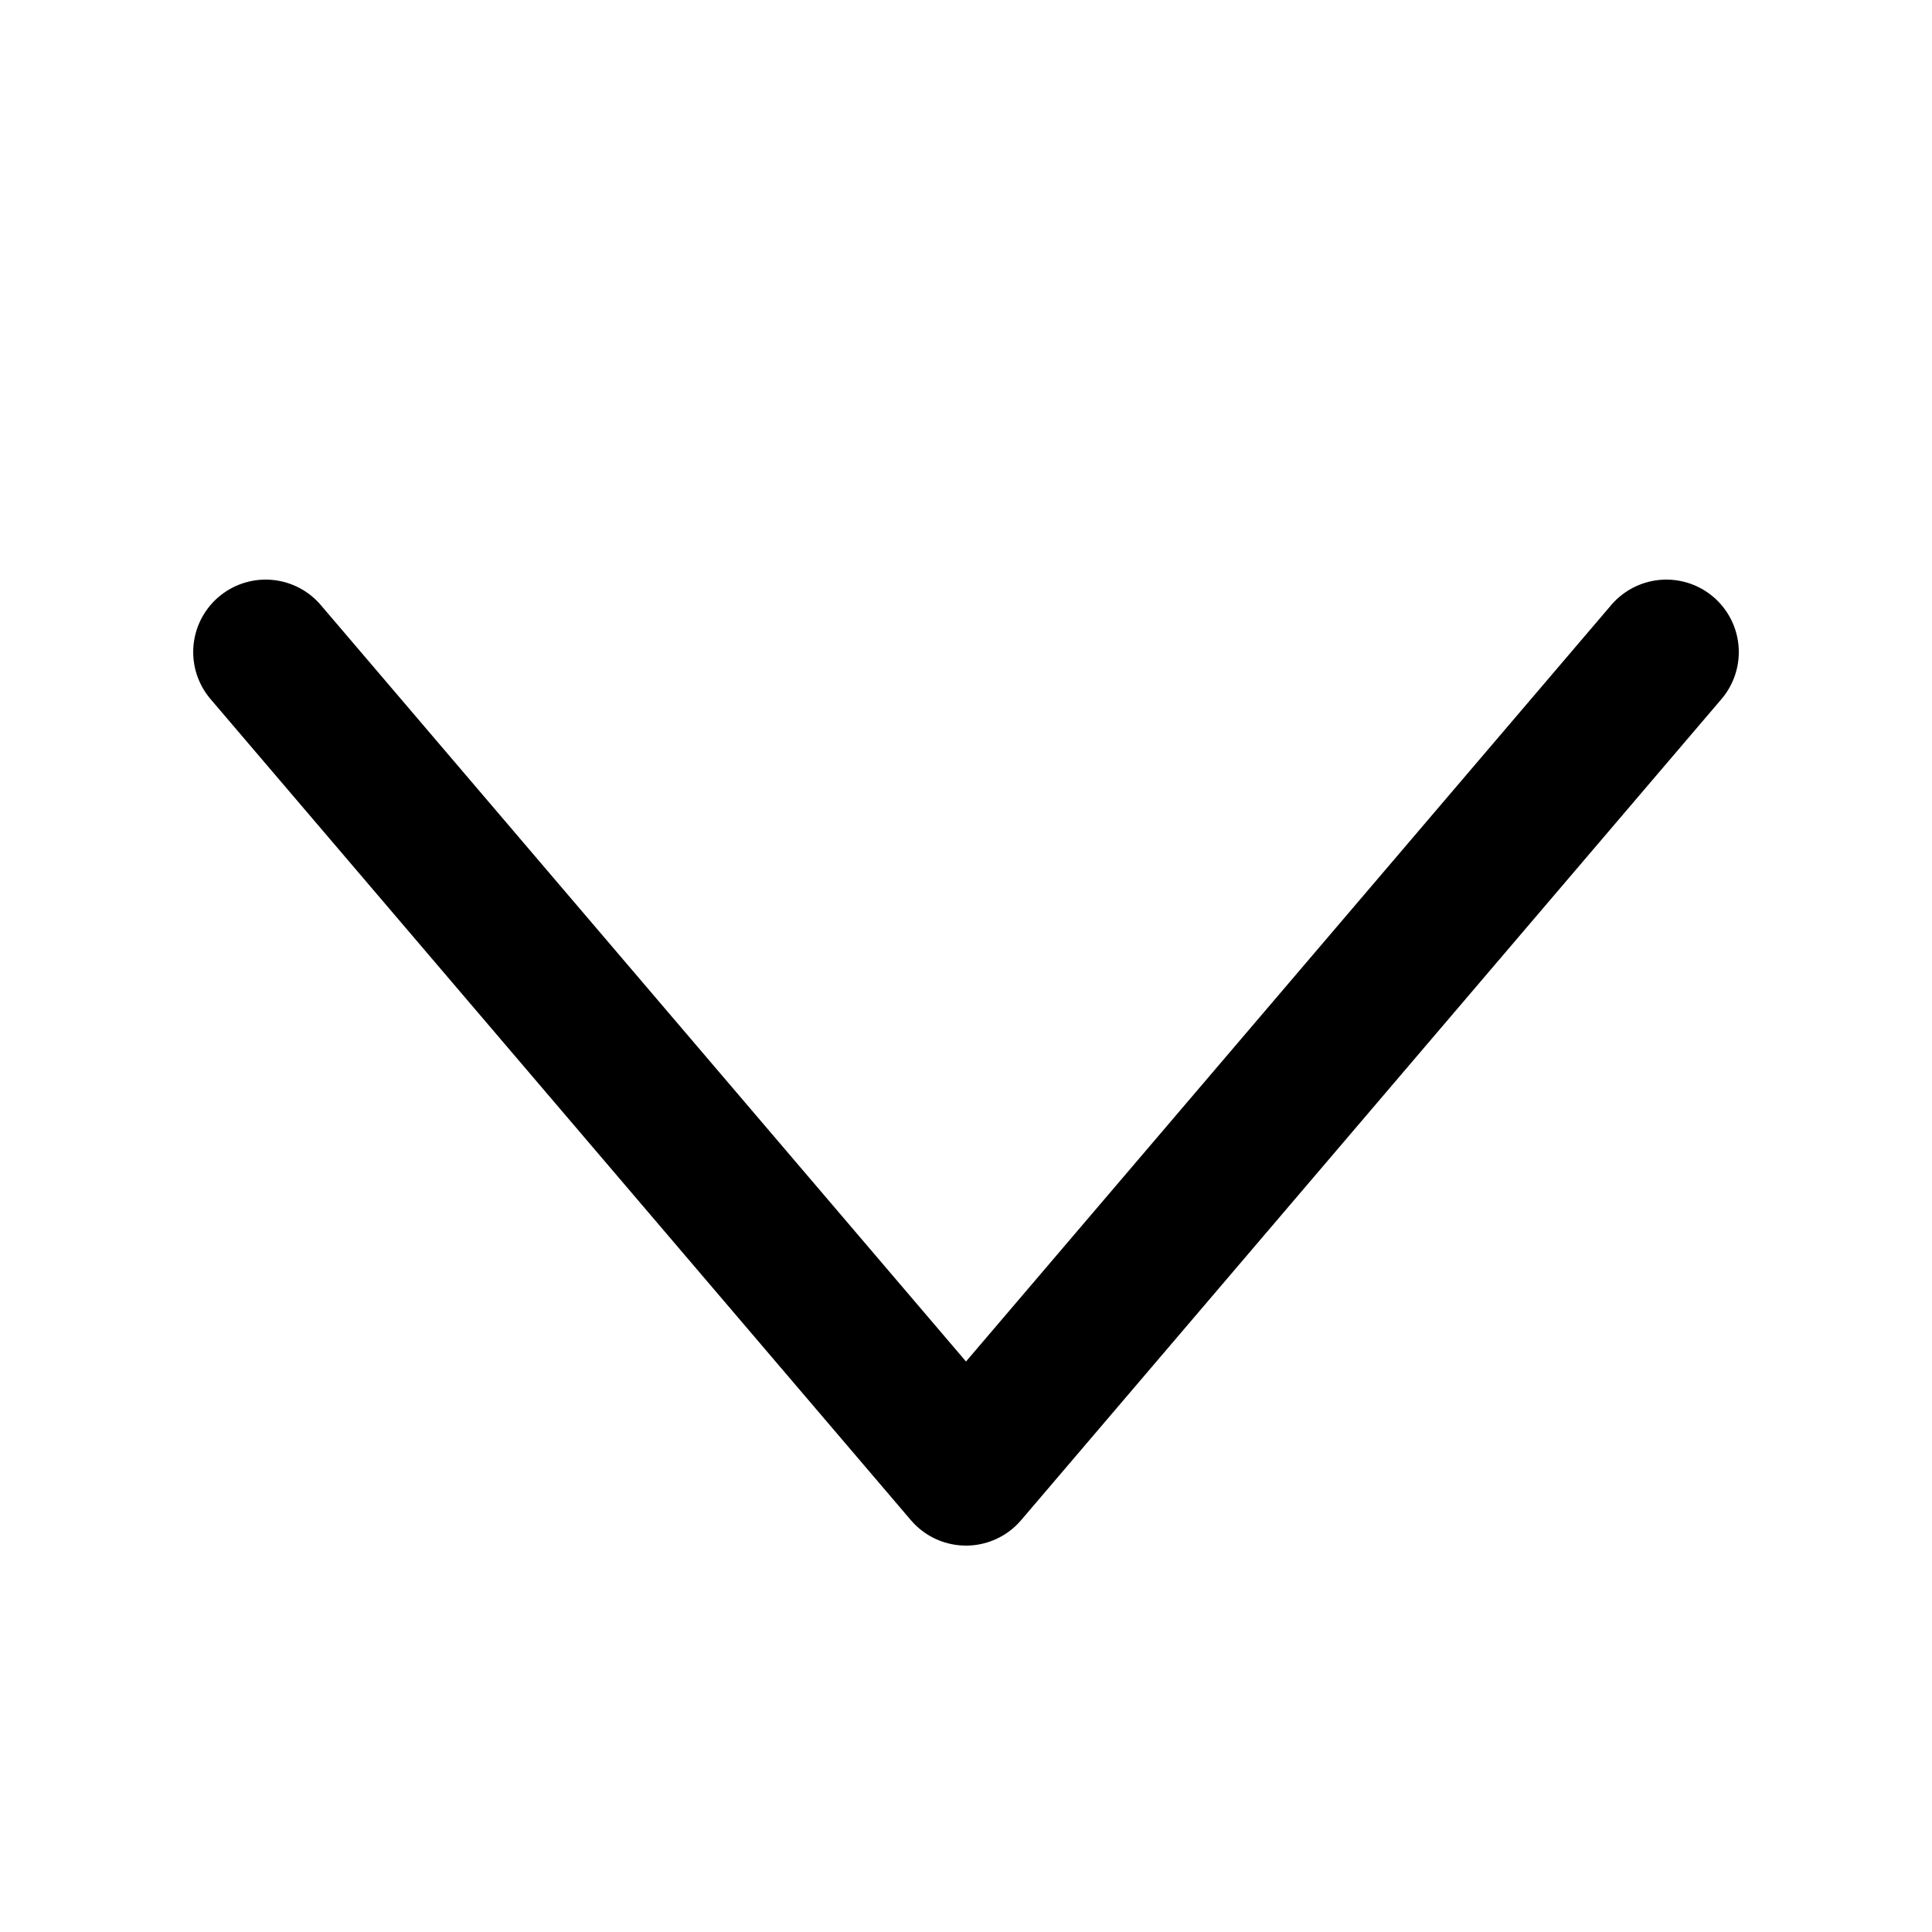
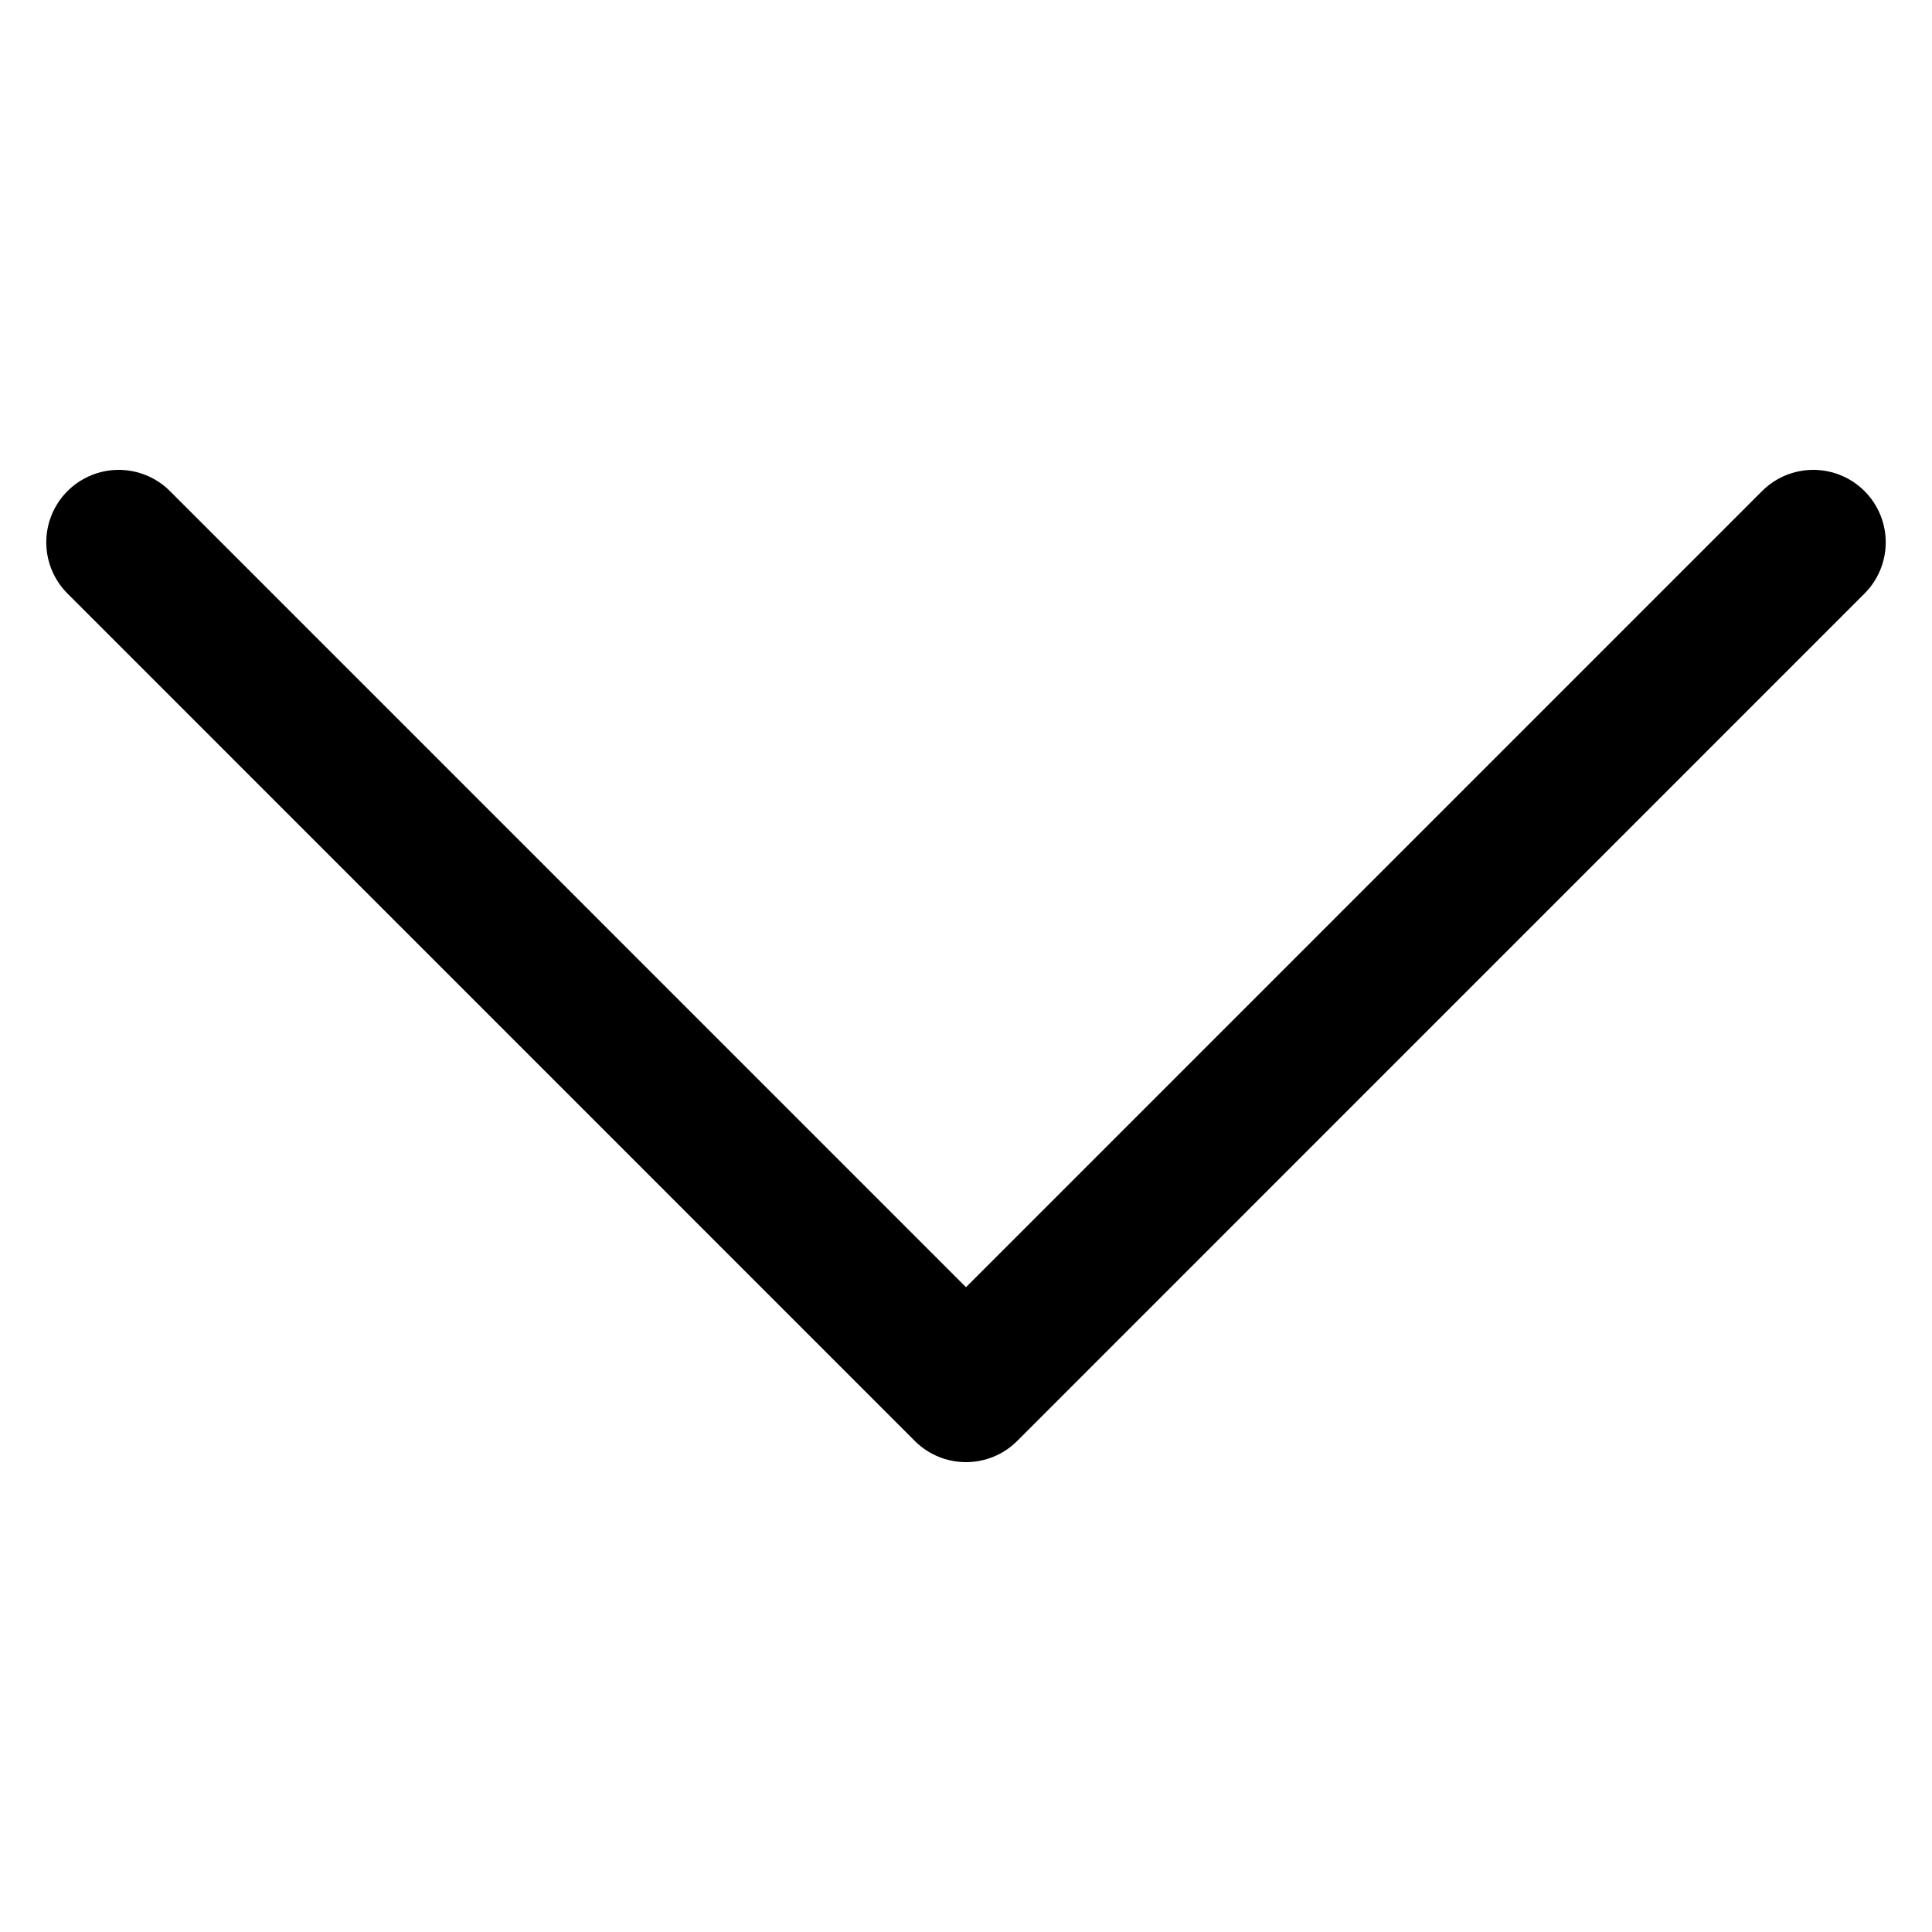
<svg xmlns="http://www.w3.org/2000/svg" width="20" height="20" viewBox="0 0 20 20" fill="none" data-fui-icon="true">
-   <path d="M17.25 6.75L10 15.25L2.75 6.75" stroke="currentColor" stroke-width="1.5" stroke-linecap="round" stroke-linejoin="round" />
+   <path d="M1.229 5.614L10 14.386L18.771 5.614" stroke="currentColor" stroke-width="1.5" stroke-linecap="round" stroke-linejoin="round" />
</svg>
